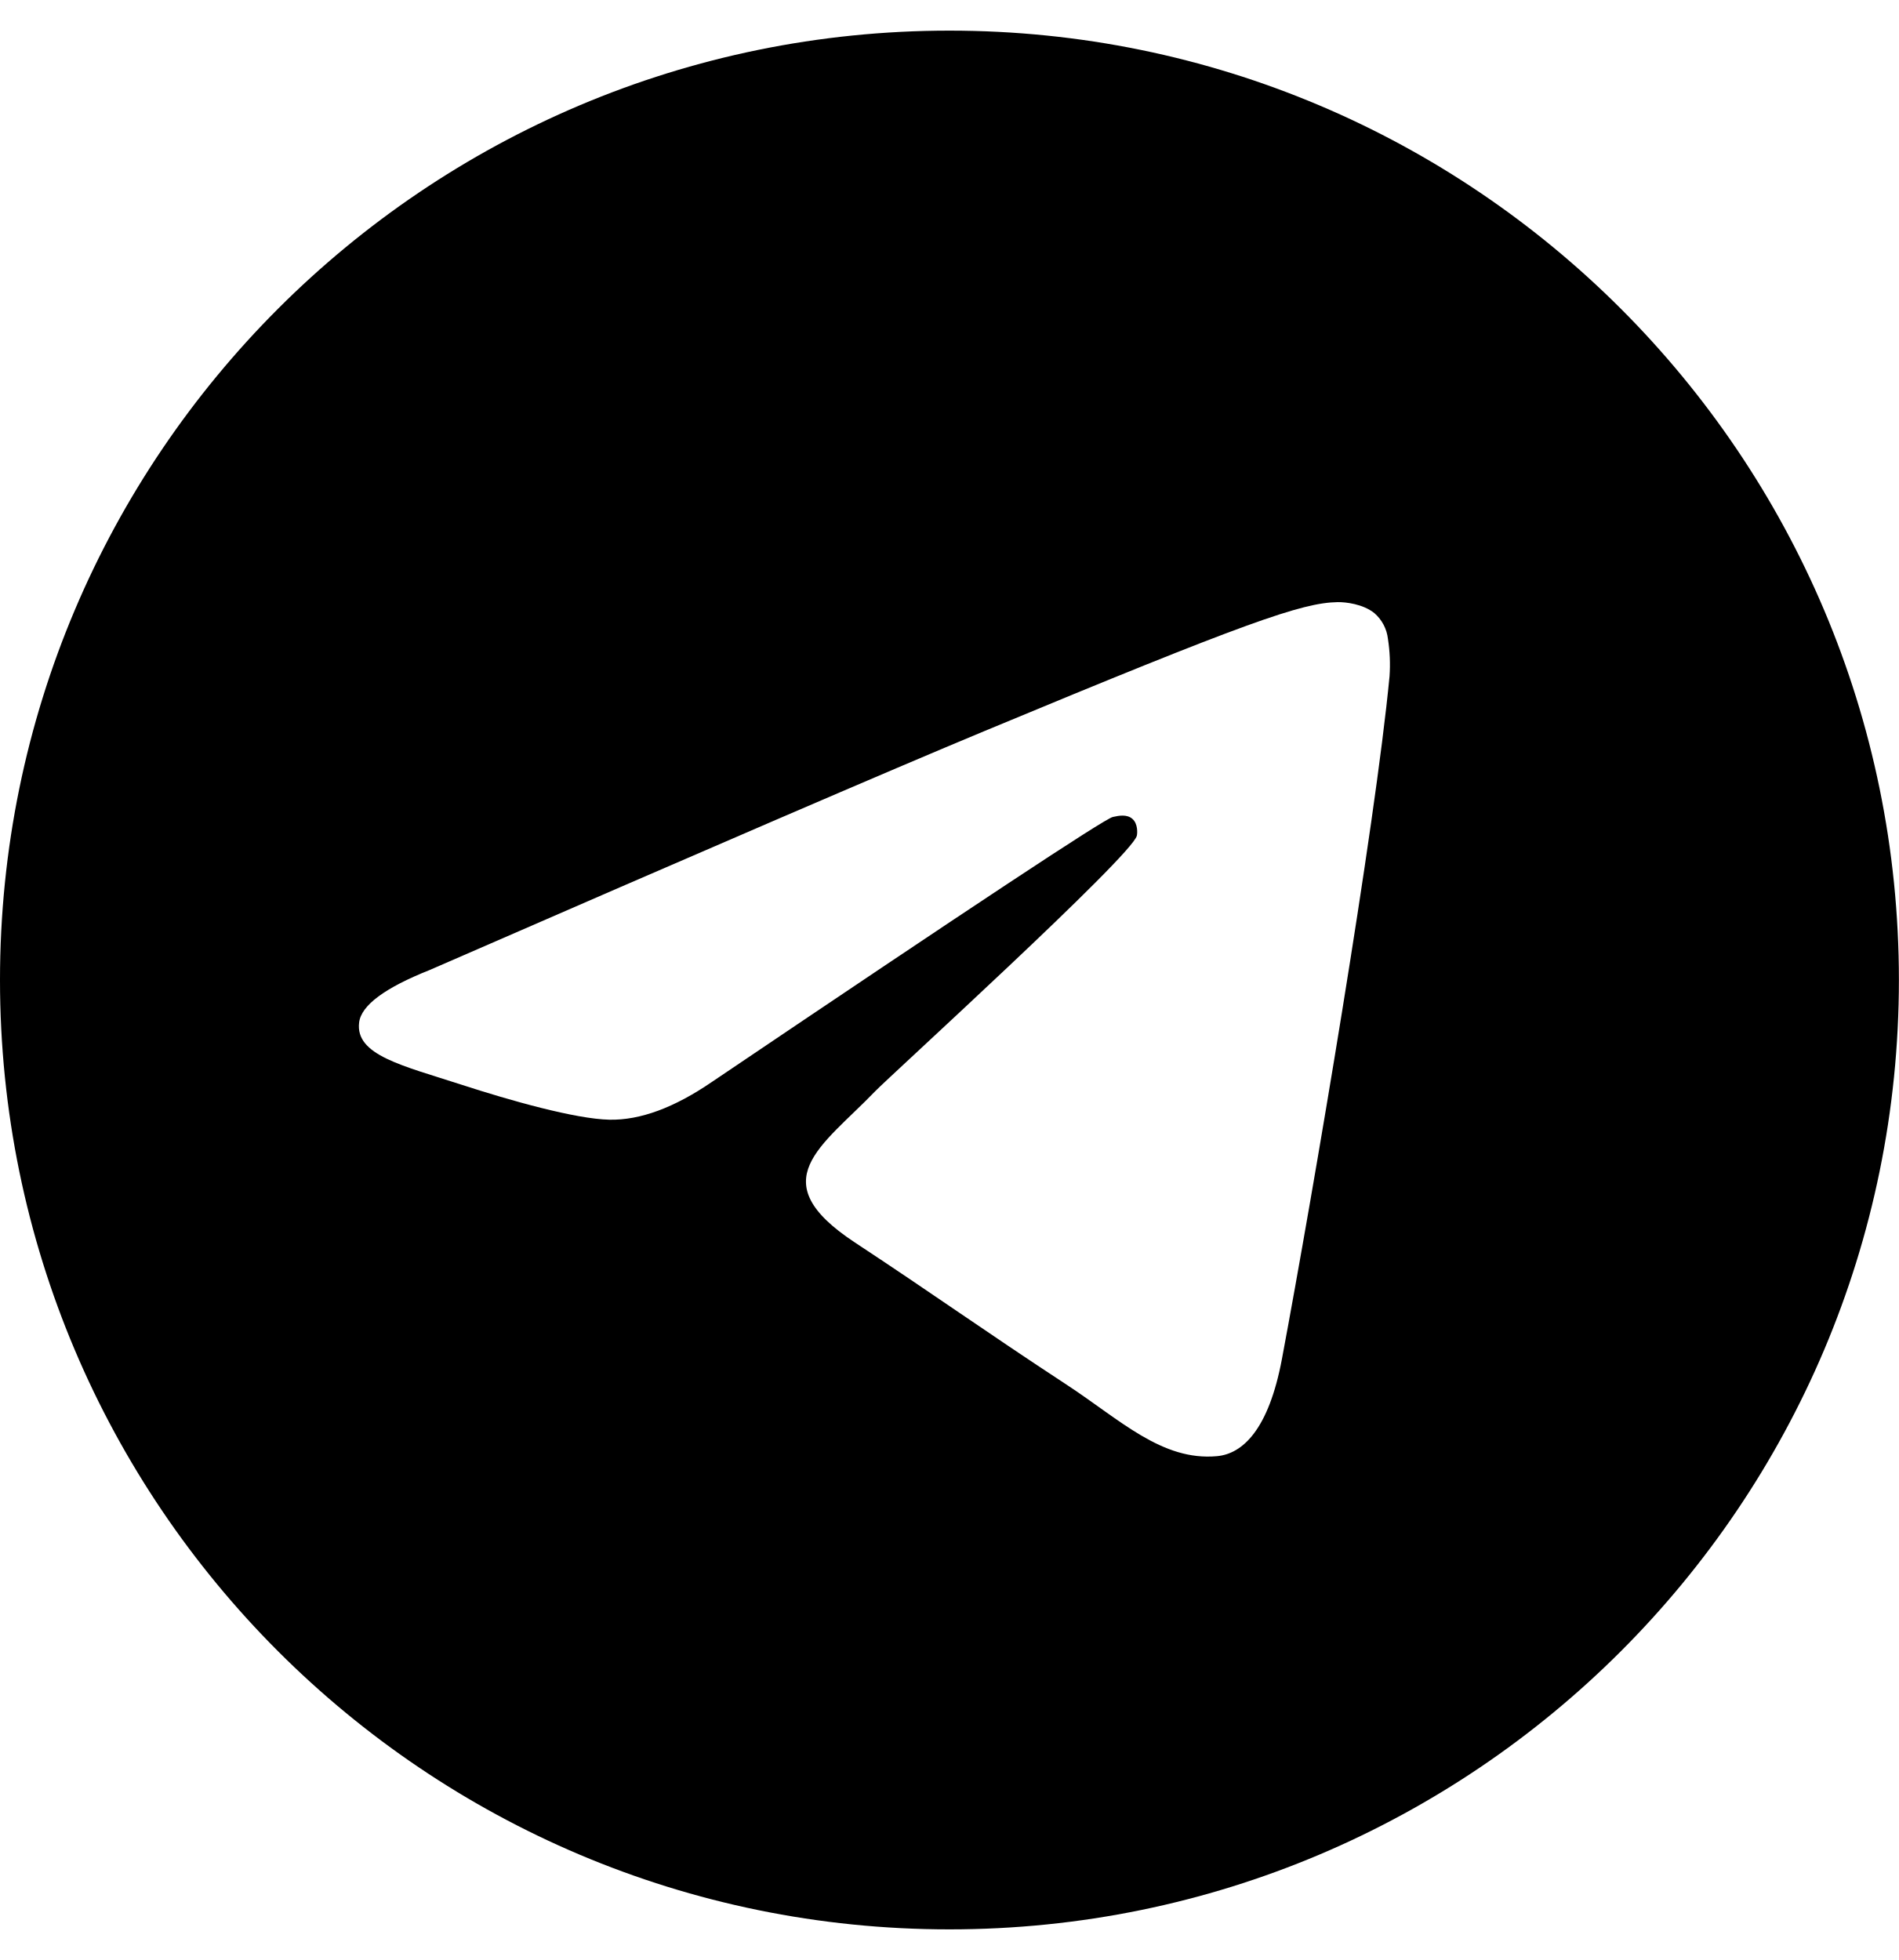
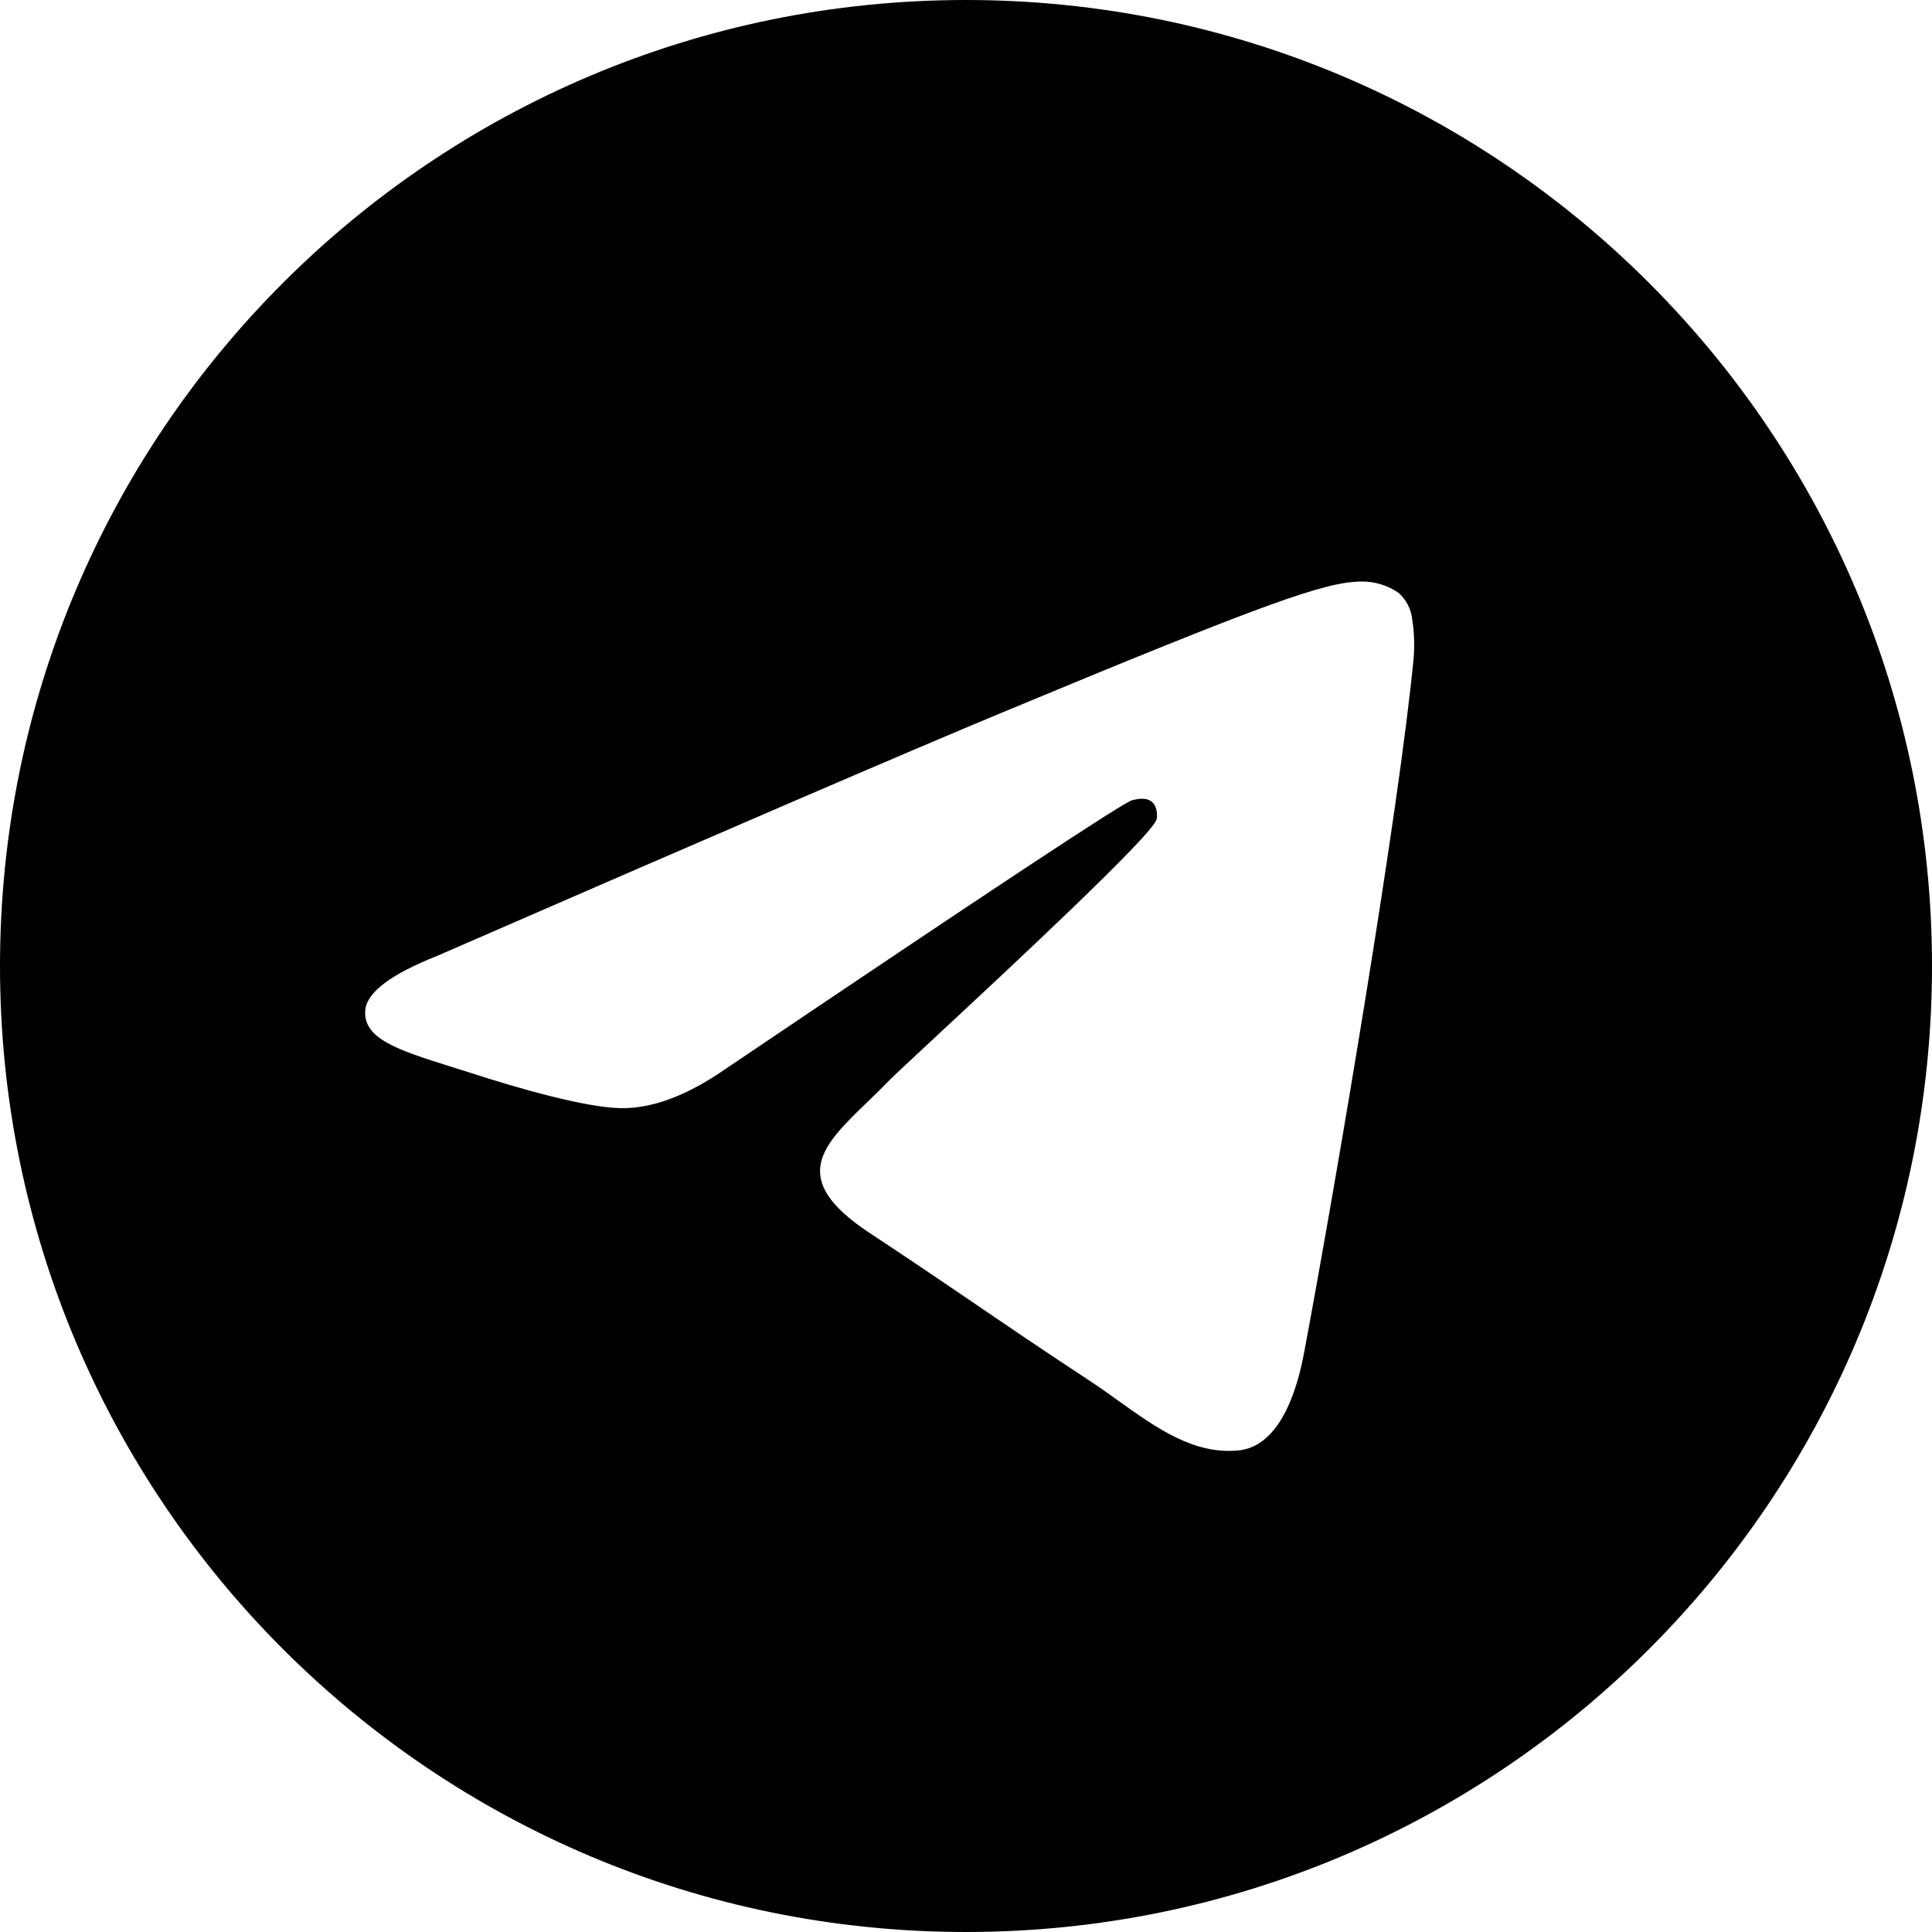
- <svg xmlns="http://www.w3.org/2000/svg" viewBox="0 0 496 512">
-   <path d="M248,8C111.033,8,0,119.033,0,256S111.033,504,248,504,496,392.967,496,256,384.967,8,248,8ZM362.952,176.66c-3.732,39.215-19.881,134.378-28.1,178.3-3.476,18.584-10.322,24.816-16.948,25.425-14.4,1.326-25.338-9.517-39.287-18.661-21.827-14.308-34.158-23.215-55.346-37.177-24.485-16.135-8.612-25,5.342-39.5,3.652-3.793,67.107-61.51,68.335-66.746.153-.655.3-3.1-1.154-4.384s-3.59-.849-5.135-.5q-3.283.746-104.608,69.142-14.845,10.194-26.894,9.934c-8.855-.191-25.888-5.006-38.551-9.123-15.531-5.048-27.875-7.717-26.8-16.291q.84-6.7,18.45-13.7,108.446-47.248,144.628-62.3c68.872-28.647,83.183-33.623,92.511-33.789,2.052-.034,6.639.474,9.61,2.885a10.452,10.452,0,0,1,3.53,6.716A43.765,43.765,0,0,1,362.952,176.66Z" />
+ <svg xmlns="http://www.w3.org/2000/svg" width="16" height="16" fill="currentColor" class="bi bi-telegram" viewBox="0 0 16 16">
+   <path d="M16 8A8 8 0 1 1 0 8a8 8 0 0 1 16 0M8.287 5.906q-1.168.486-4.666 2.01-.567.225-.595.442c-.03.243.275.339.69.47l.175.055c.408.133.958.288 1.243.294q.39.01.868-.32 3.269-2.206 3.374-2.23c.05-.012.12-.026.166.016s.042.12.037.141c-.03.129-1.227 1.241-1.846 1.817-.193.18-.33.307-.358.336a8 8 0 0 1-.188.186c-.38.366-.664.64.015 1.088.327.216.589.393.85.571.284.194.568.387.936.629q.14.092.27.187c.331.236.63.448.997.414.214-.02.435-.22.547-.82.265-1.417.786-4.486.906-5.751a1.4 1.4 0 0 0-.013-.315.34.34 0 0 0-.114-.217.53.53 0 0 0-.31-.093c-.3.005-.763.166-2.984 1.09" />
</svg>
